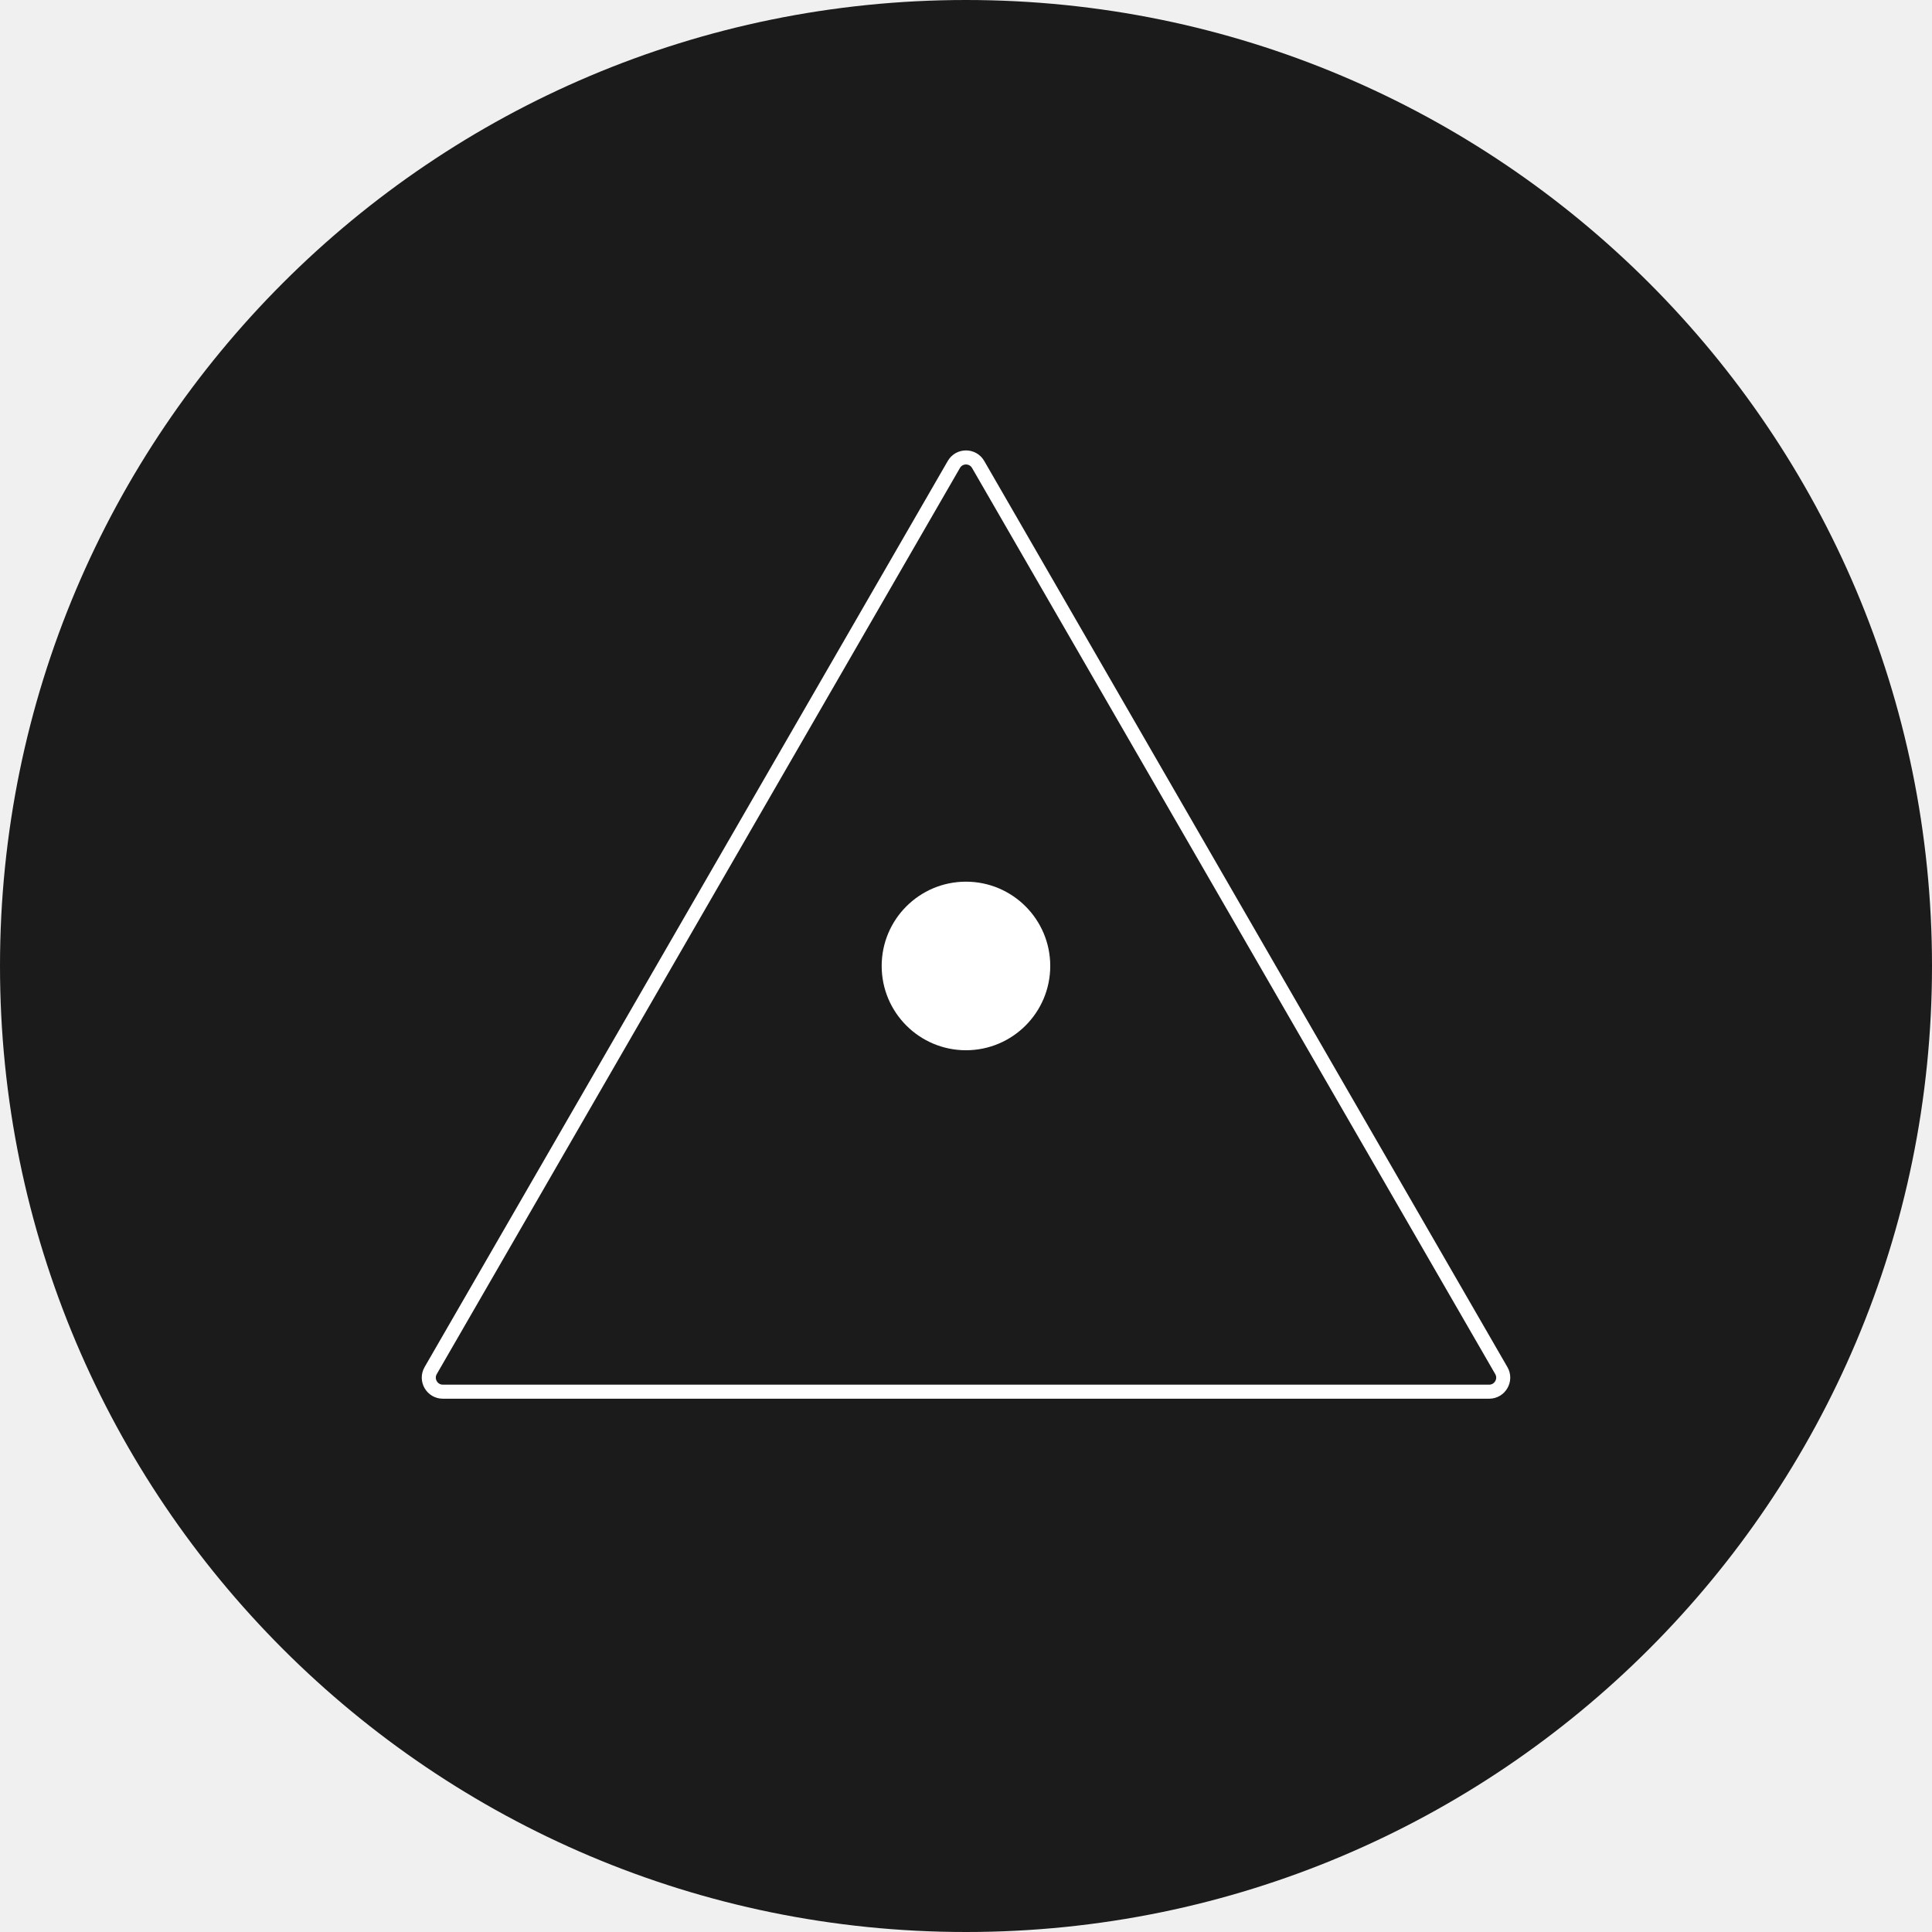
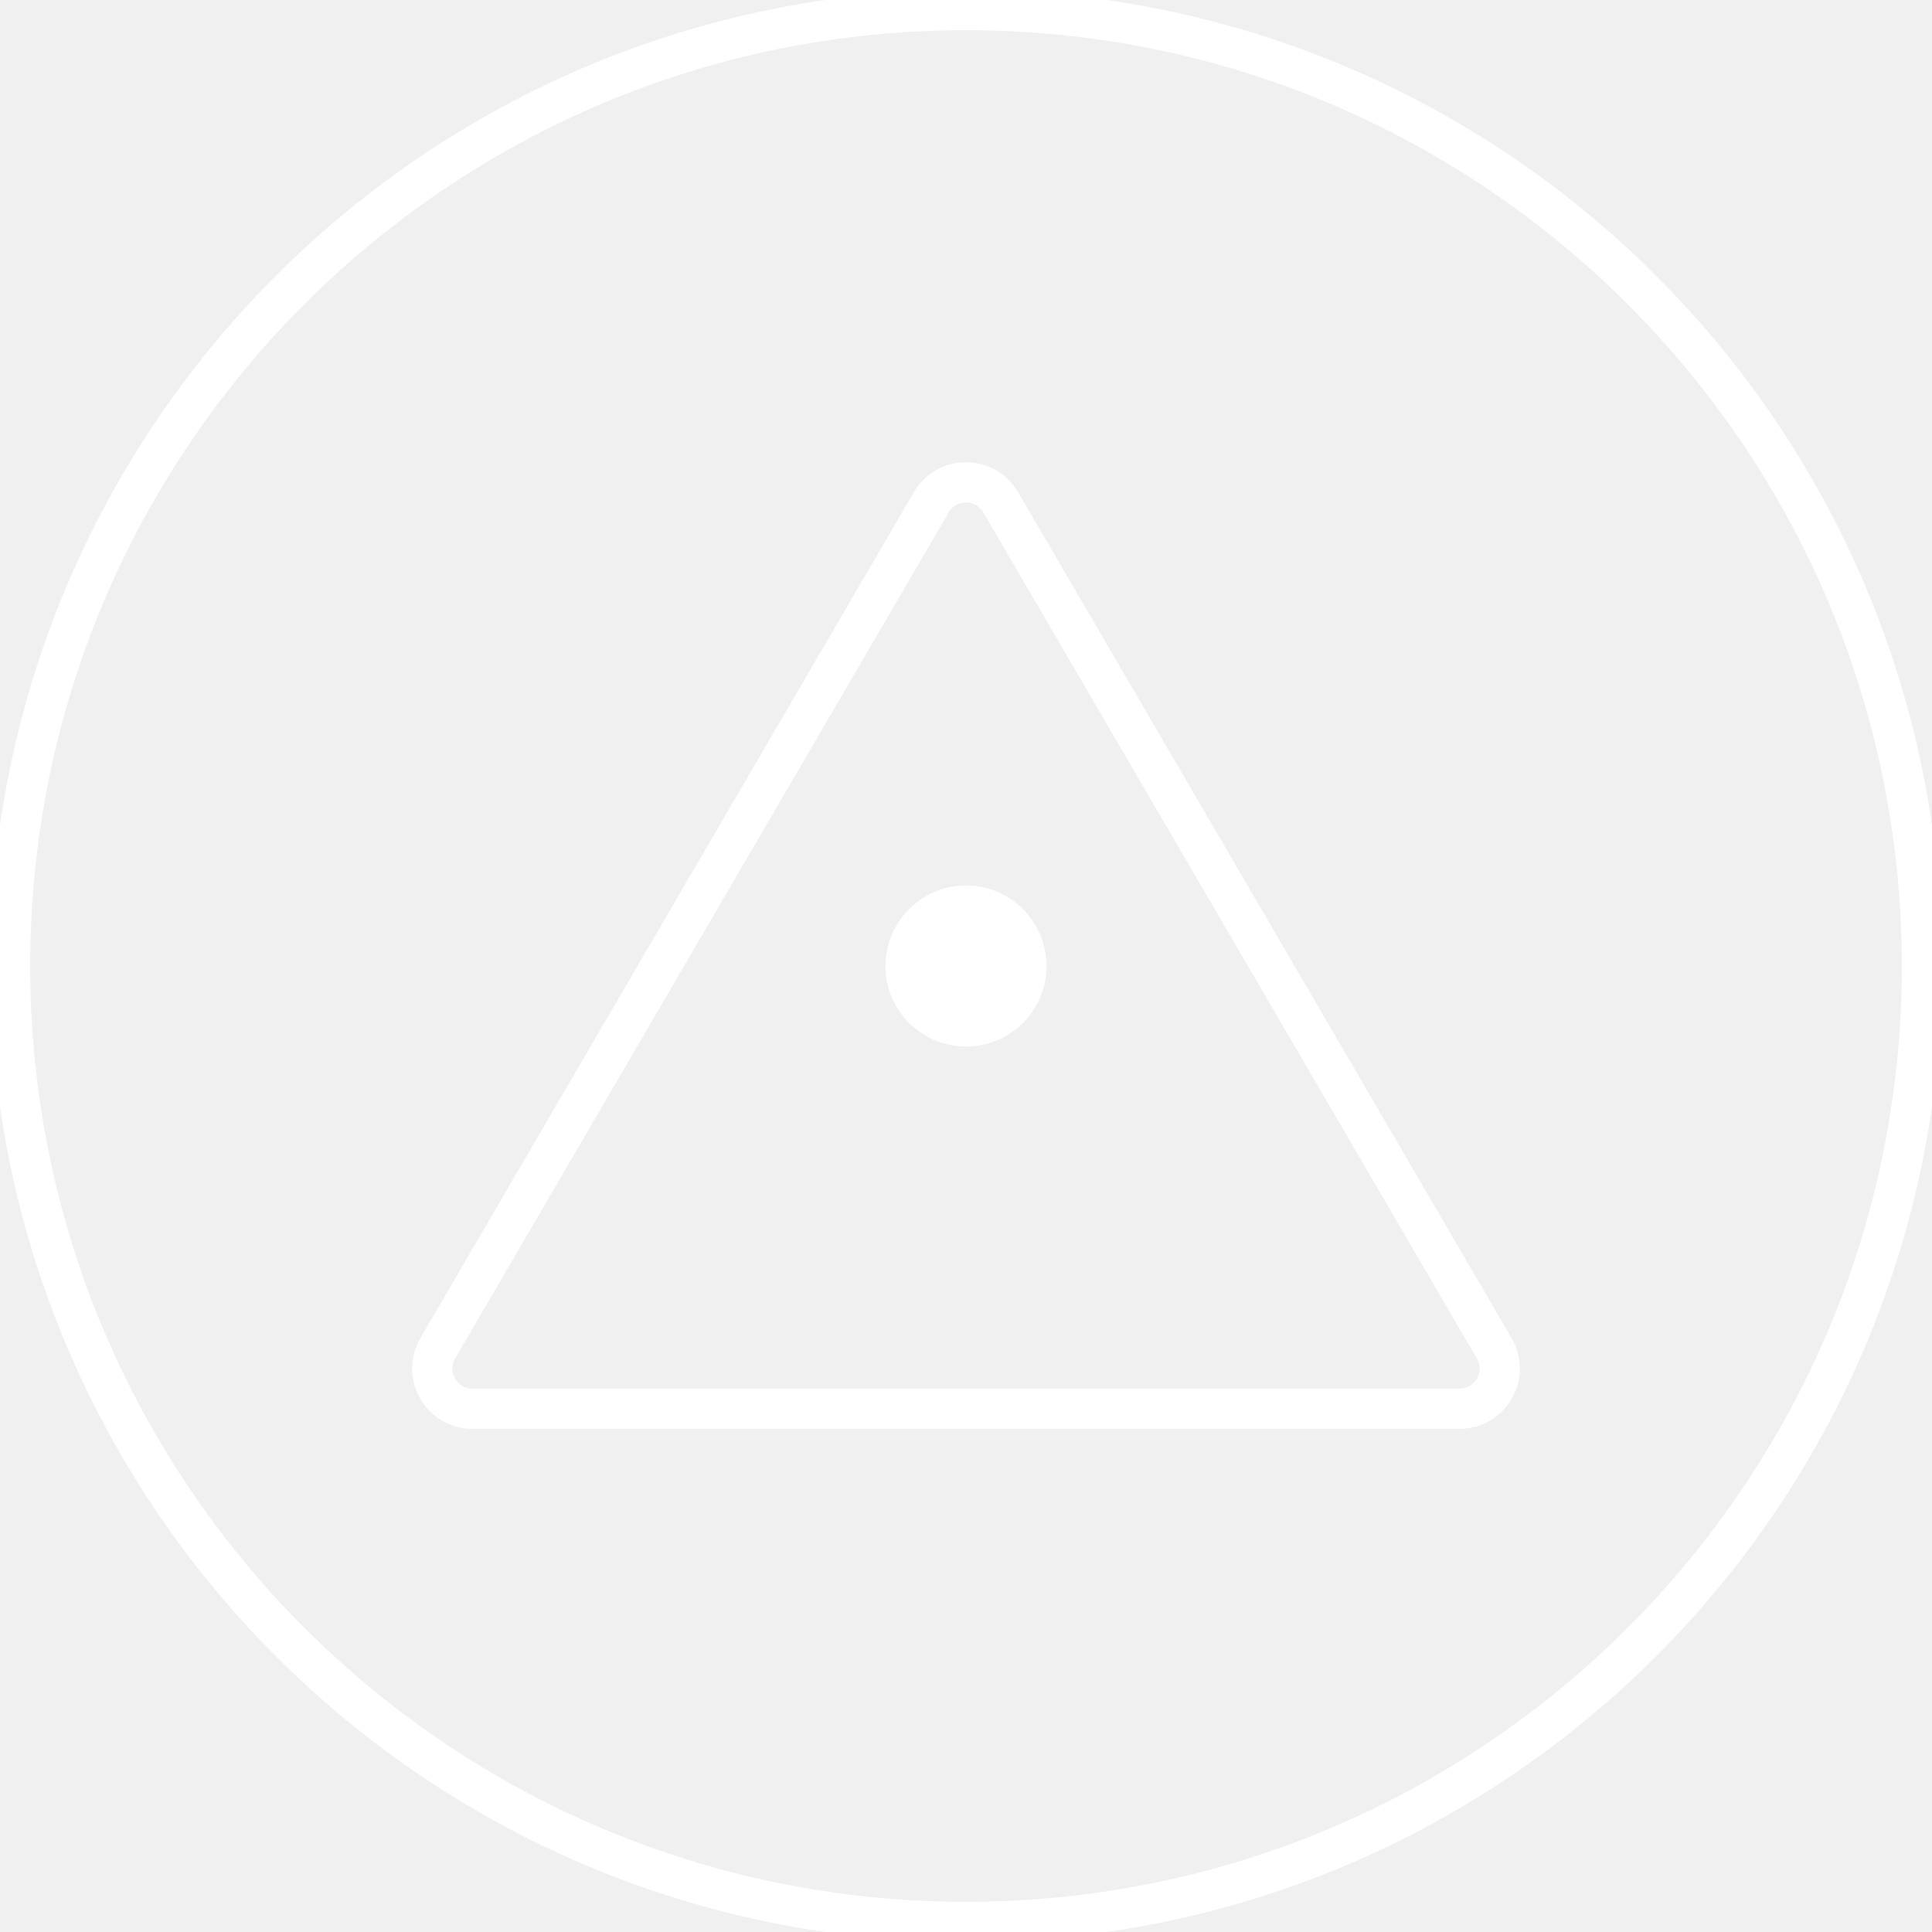
<svg xmlns="http://www.w3.org/2000/svg" width="48" height="48" viewBox="0 0 48 48" fill="none">
-   <g clip-path="url(#clip0_50_10)">
-     <circle cx="24" cy="24" r="24" fill="#1B1B1B" />
-     <path d="M23.698 11.54C23.832 11.307 24.168 11.307 24.302 11.54L37.3 34.052C37.435 34.285 37.266 34.576 36.998 34.576H11.002C10.734 34.576 10.566 34.285 10.7 34.052L23.698 11.54Z" stroke="white" stroke-width="0.349" />
-     <circle cx="23.999" cy="23.999" r="2.094" fill="white" />
+   <g clip-path="url(#clip0_icon_favicon)">
+     <circle cx="24" cy="24" r="23.75" stroke="white" stroke-width="1" />
+     <path d="M23.136 12.481C23.522 11.819 24.478 11.819 24.864 12.481L37.123 33.496C37.512 34.163 37.031 35 36.259 35H11.741C10.969 35 10.488 34.163 10.877 33.496L23.136 12.481Z" stroke="white" stroke-width="1" />
+     <circle cx="24" cy="24" r="2" fill="white" />
  </g>
  <defs>
-     <clipPath id="clip0_50_10">
+     <clipPath id="clip0_icon_favicon">
      <rect width="48" height="48" fill="white" />
    </clipPath>
  </defs>
</svg>
